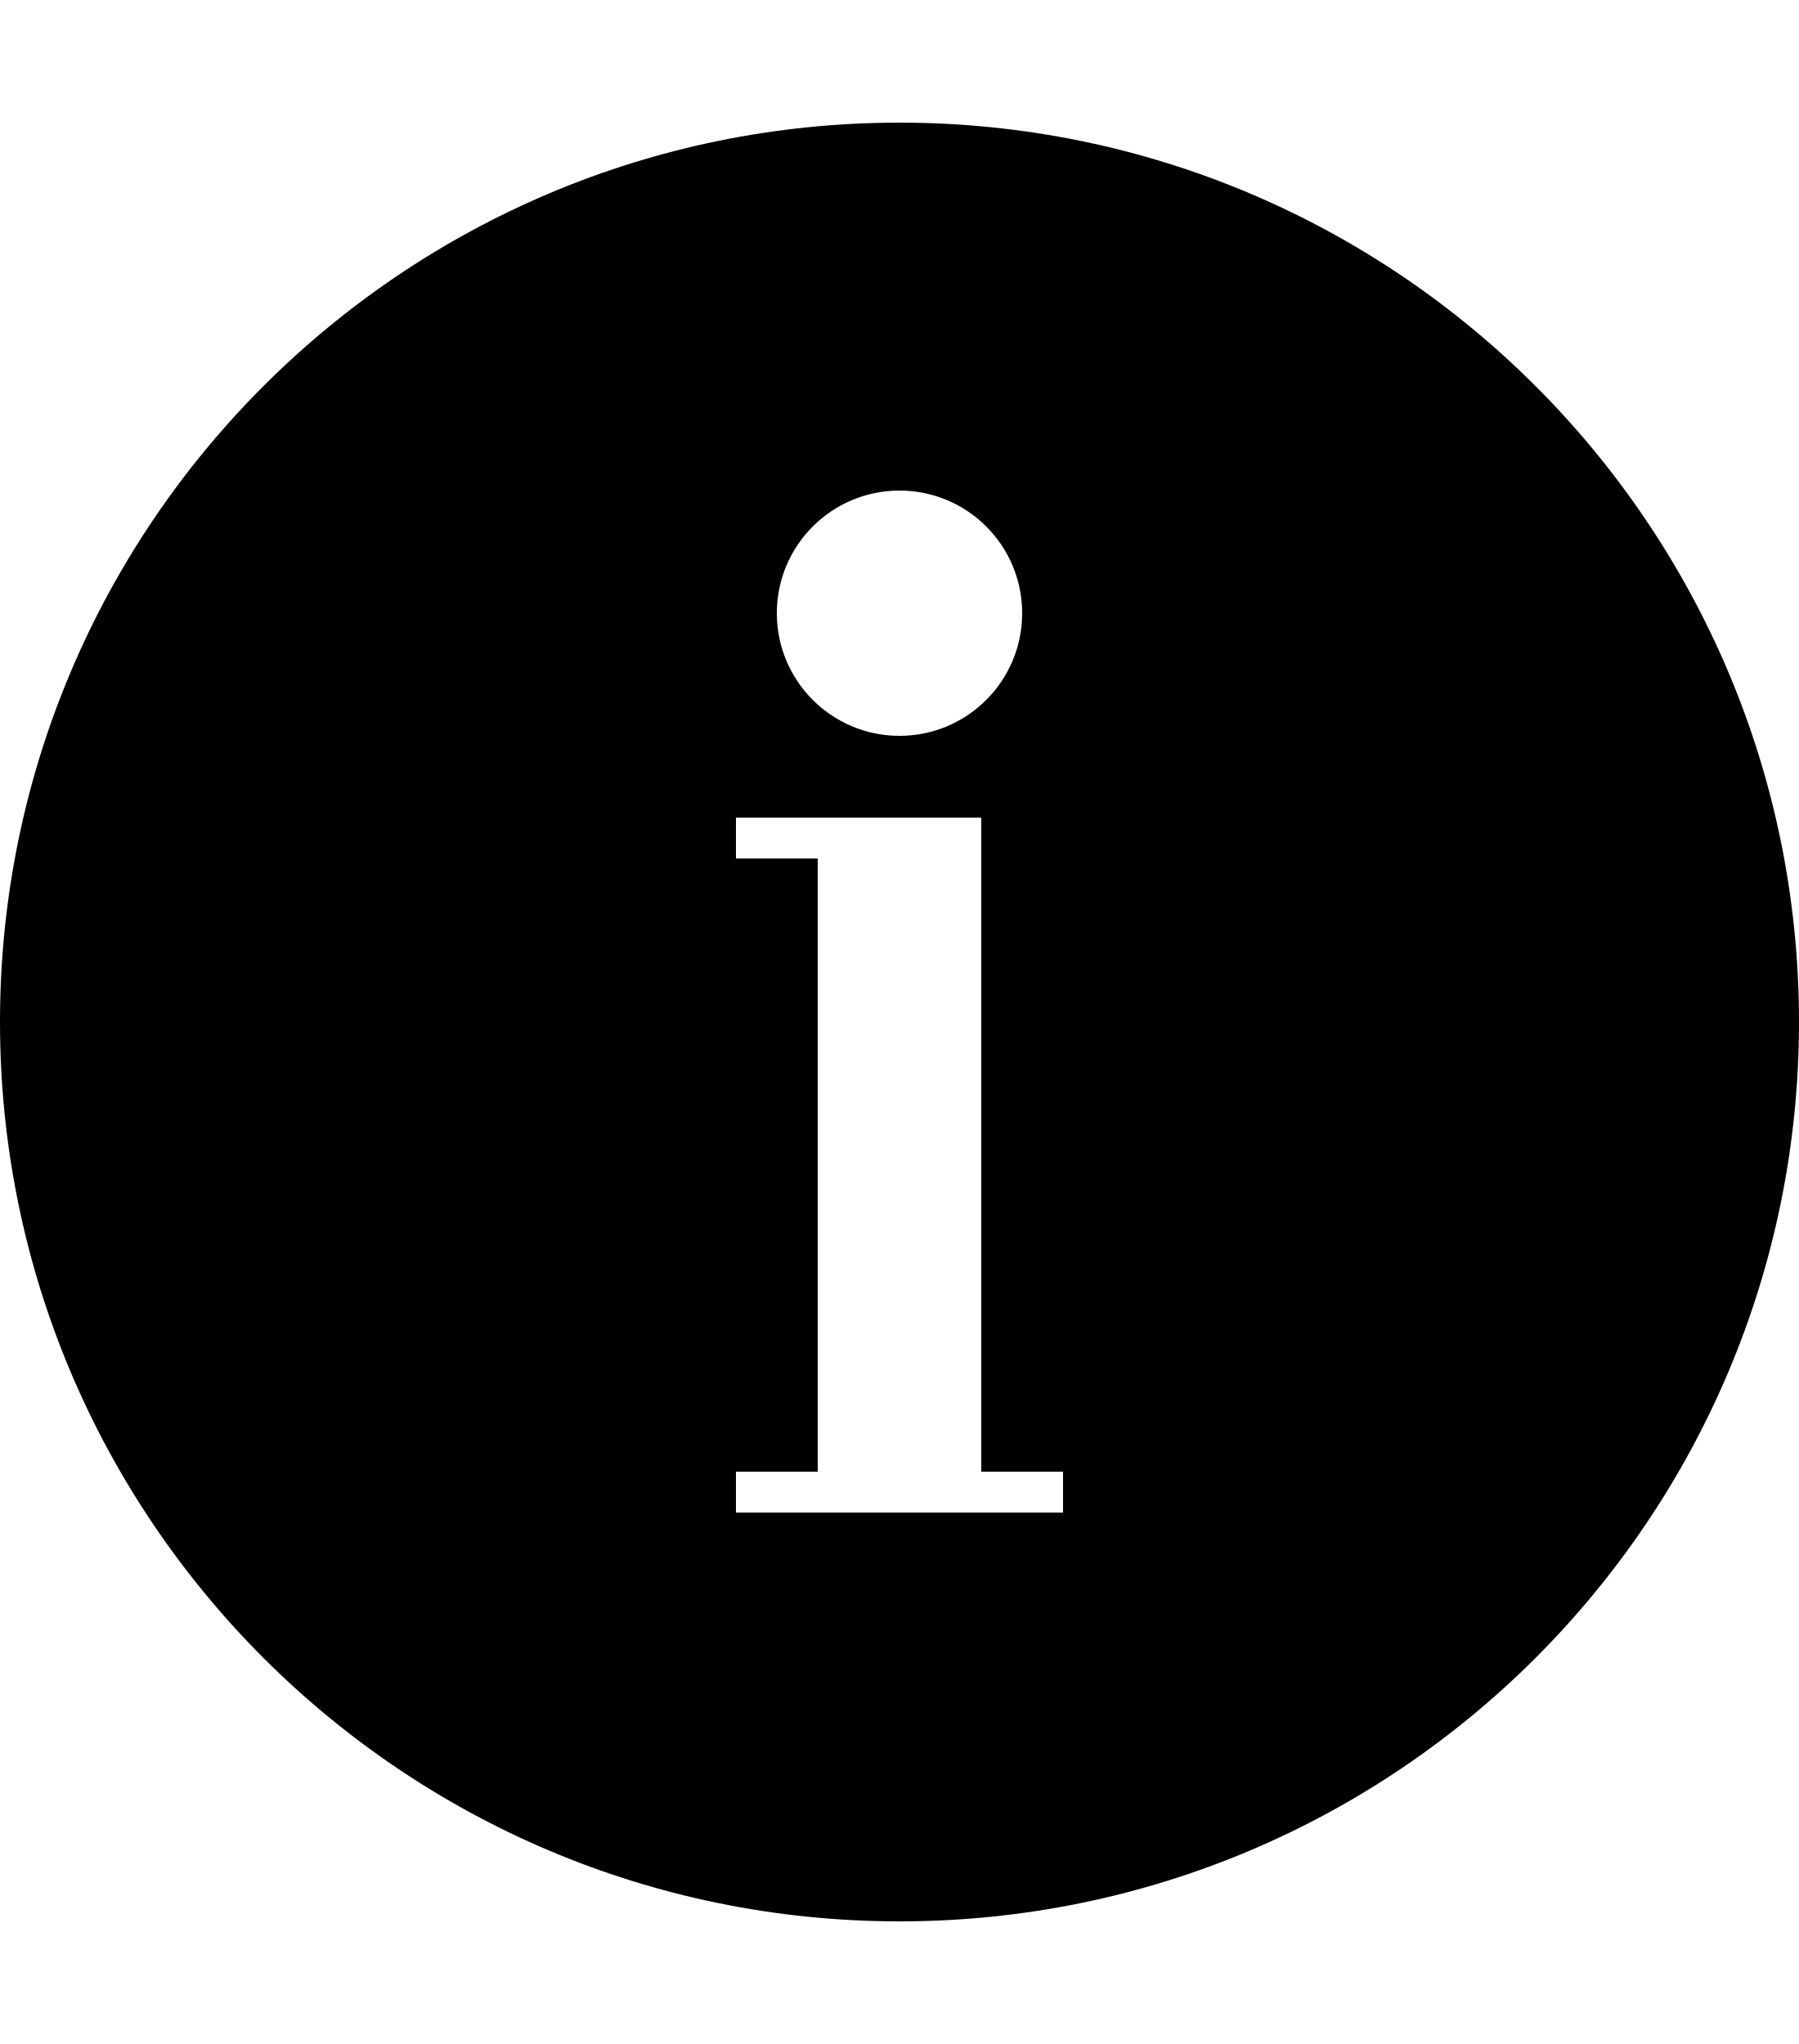
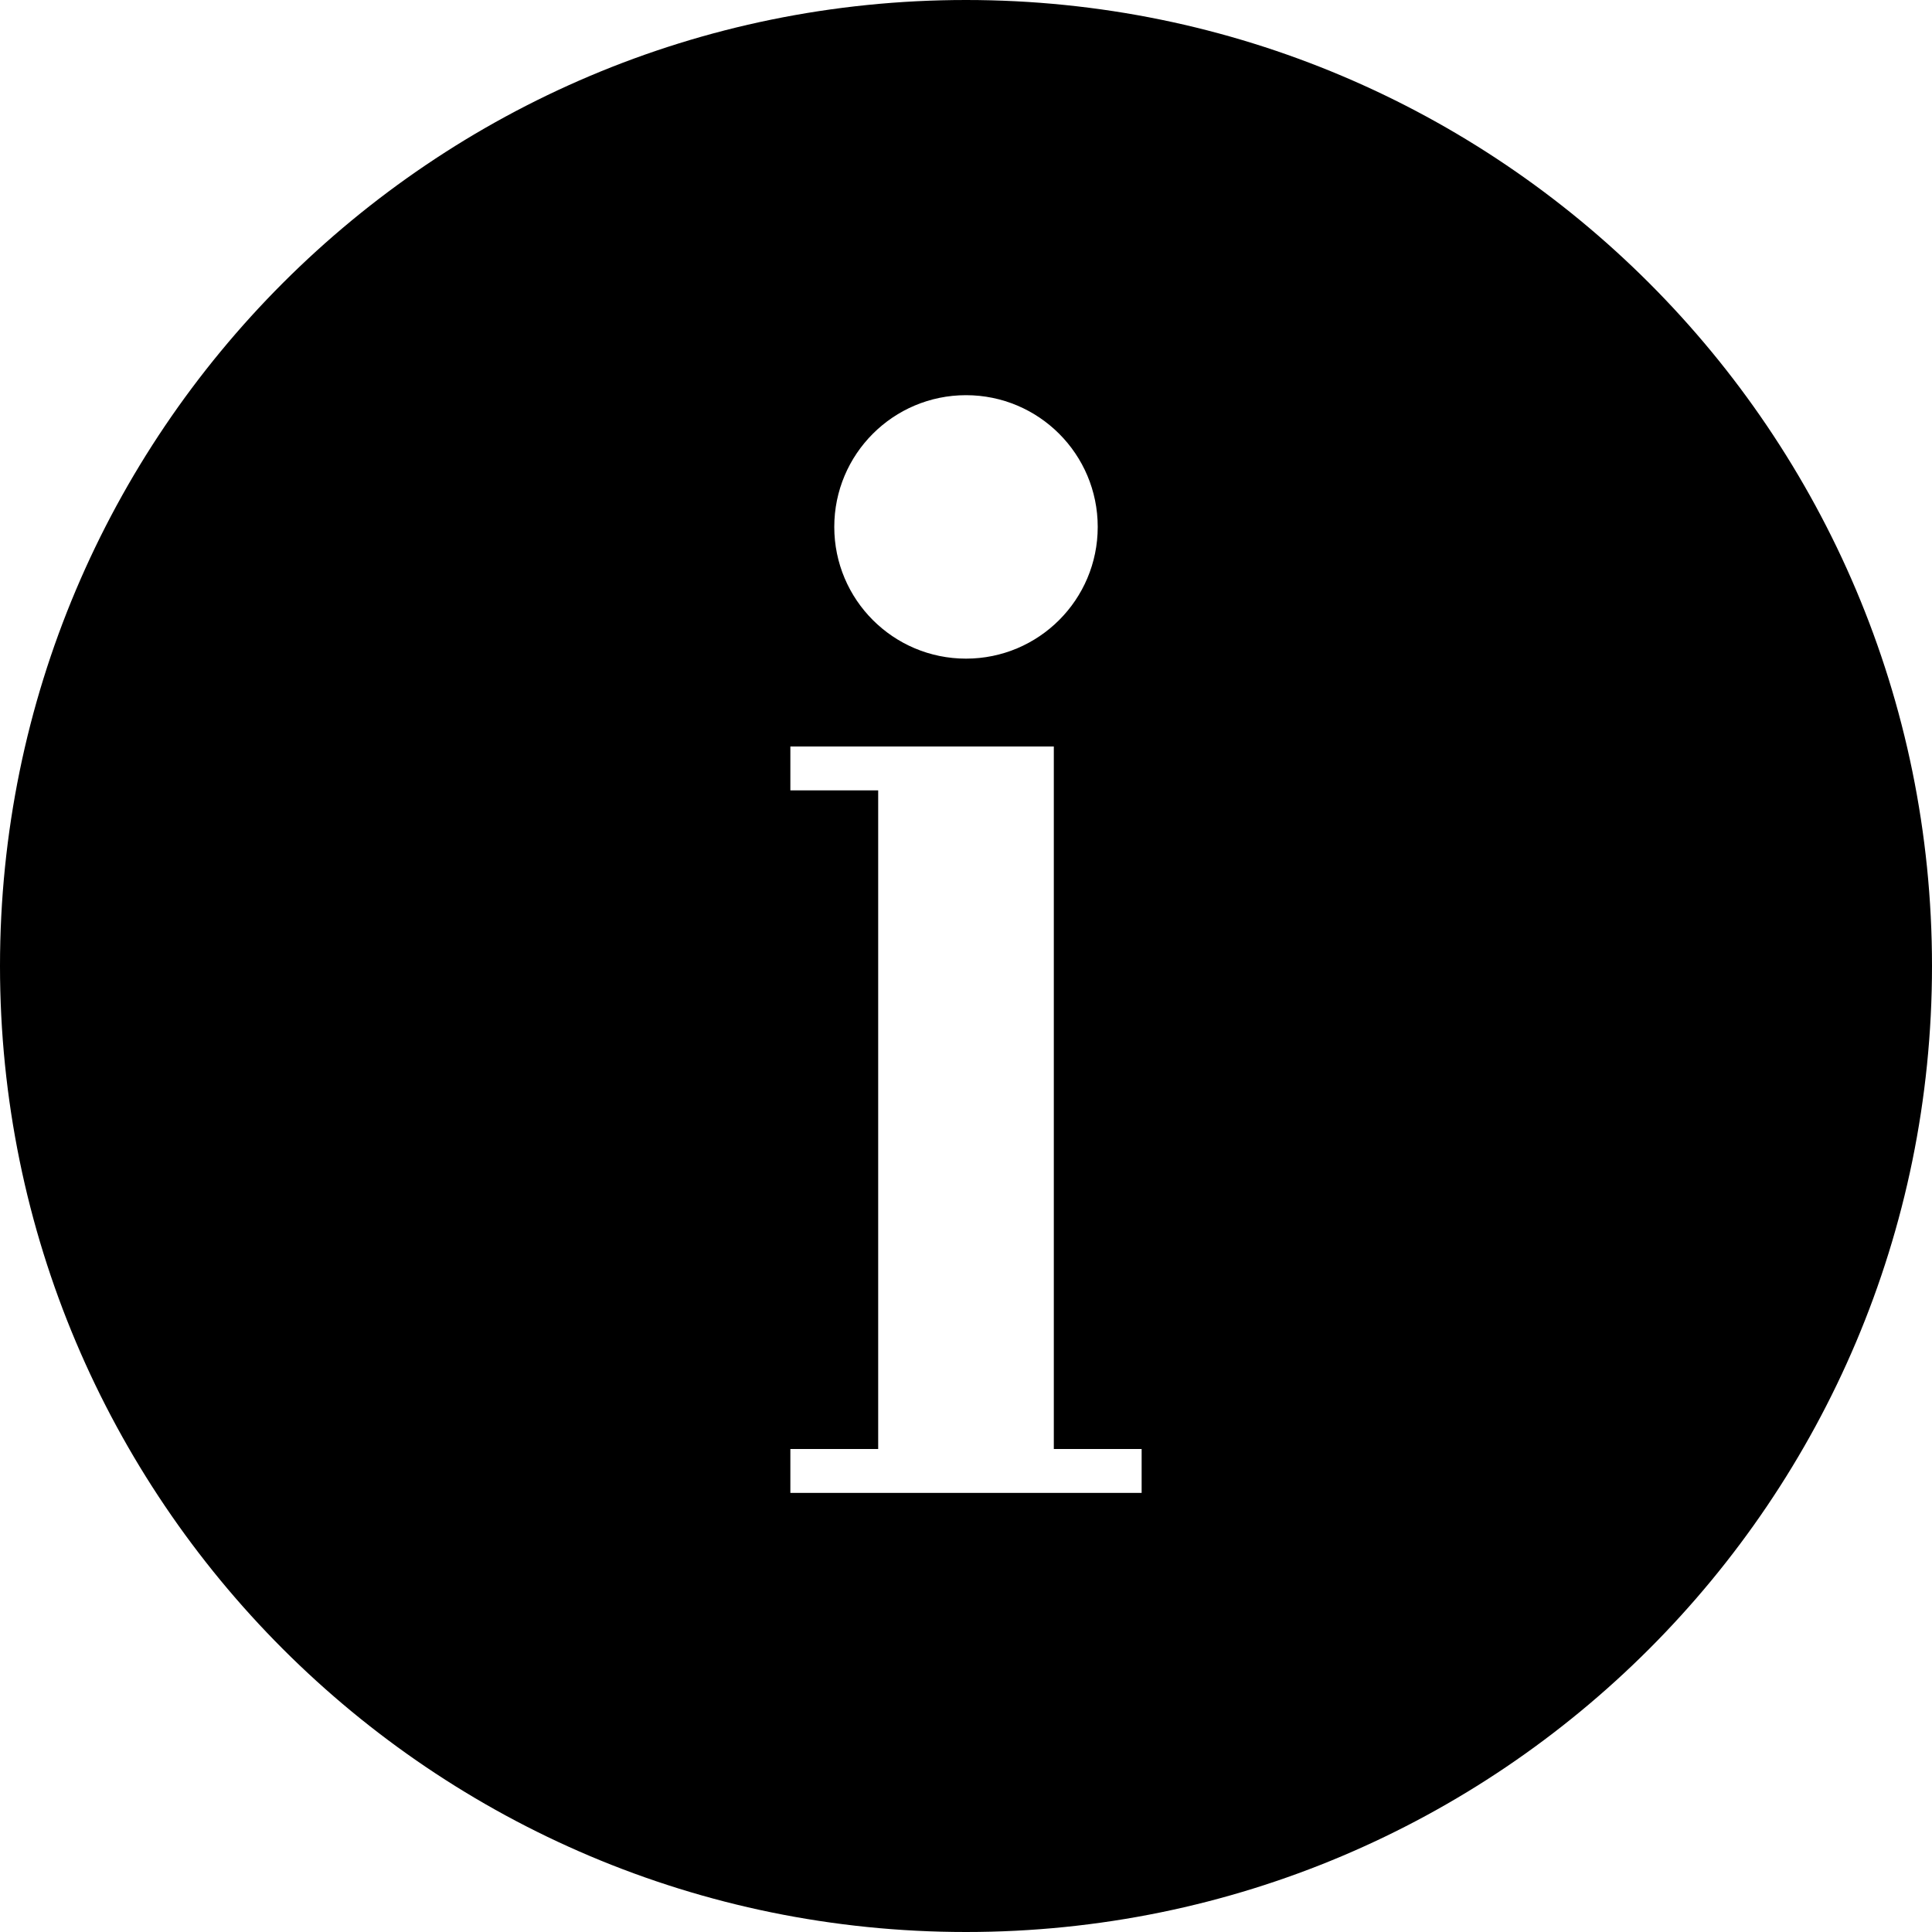
- <svg xmlns="http://www.w3.org/2000/svg" width="44px" height="50px" viewBox="0 0 44 50" version="1.1">
+ <svg xmlns="http://www.w3.org/2000/svg" width="44px" height="44px" viewBox="0 0 44 44" version="1.1">
  <defs />
  <g id="Page-1" stroke="none" stroke-width="1" fill="none" fill-rule="evenodd">
-     <g id="info_fill" transform="translate(0, 3)" fill="#000000">
+     <g id="info_fill" fill="#000000">
      <path d="M22,44 C34.15,44 44,34.15 44,22 C44,9.85 34.15,0 22,0 C9.85,0 0,9.85 0,22 C0,34.15 9.85,44 22,44 Z M22,15 C23.657,15 25,13.657 25,12 C25,10.343 23.657,9 22,9 C20.343,9 19,10.343 19,12 C19,13.657 20.343,15 22,15 Z M20,17 L24,17 L24,33 L20,33 L20,17 Z M18,33 L26,33 L26,34 L18,34 L18,33 Z M18,17 L20,17 L20,18 L18,18 L18,17 Z" id="Oval-34" />
    </g>
  </g>
</svg>
